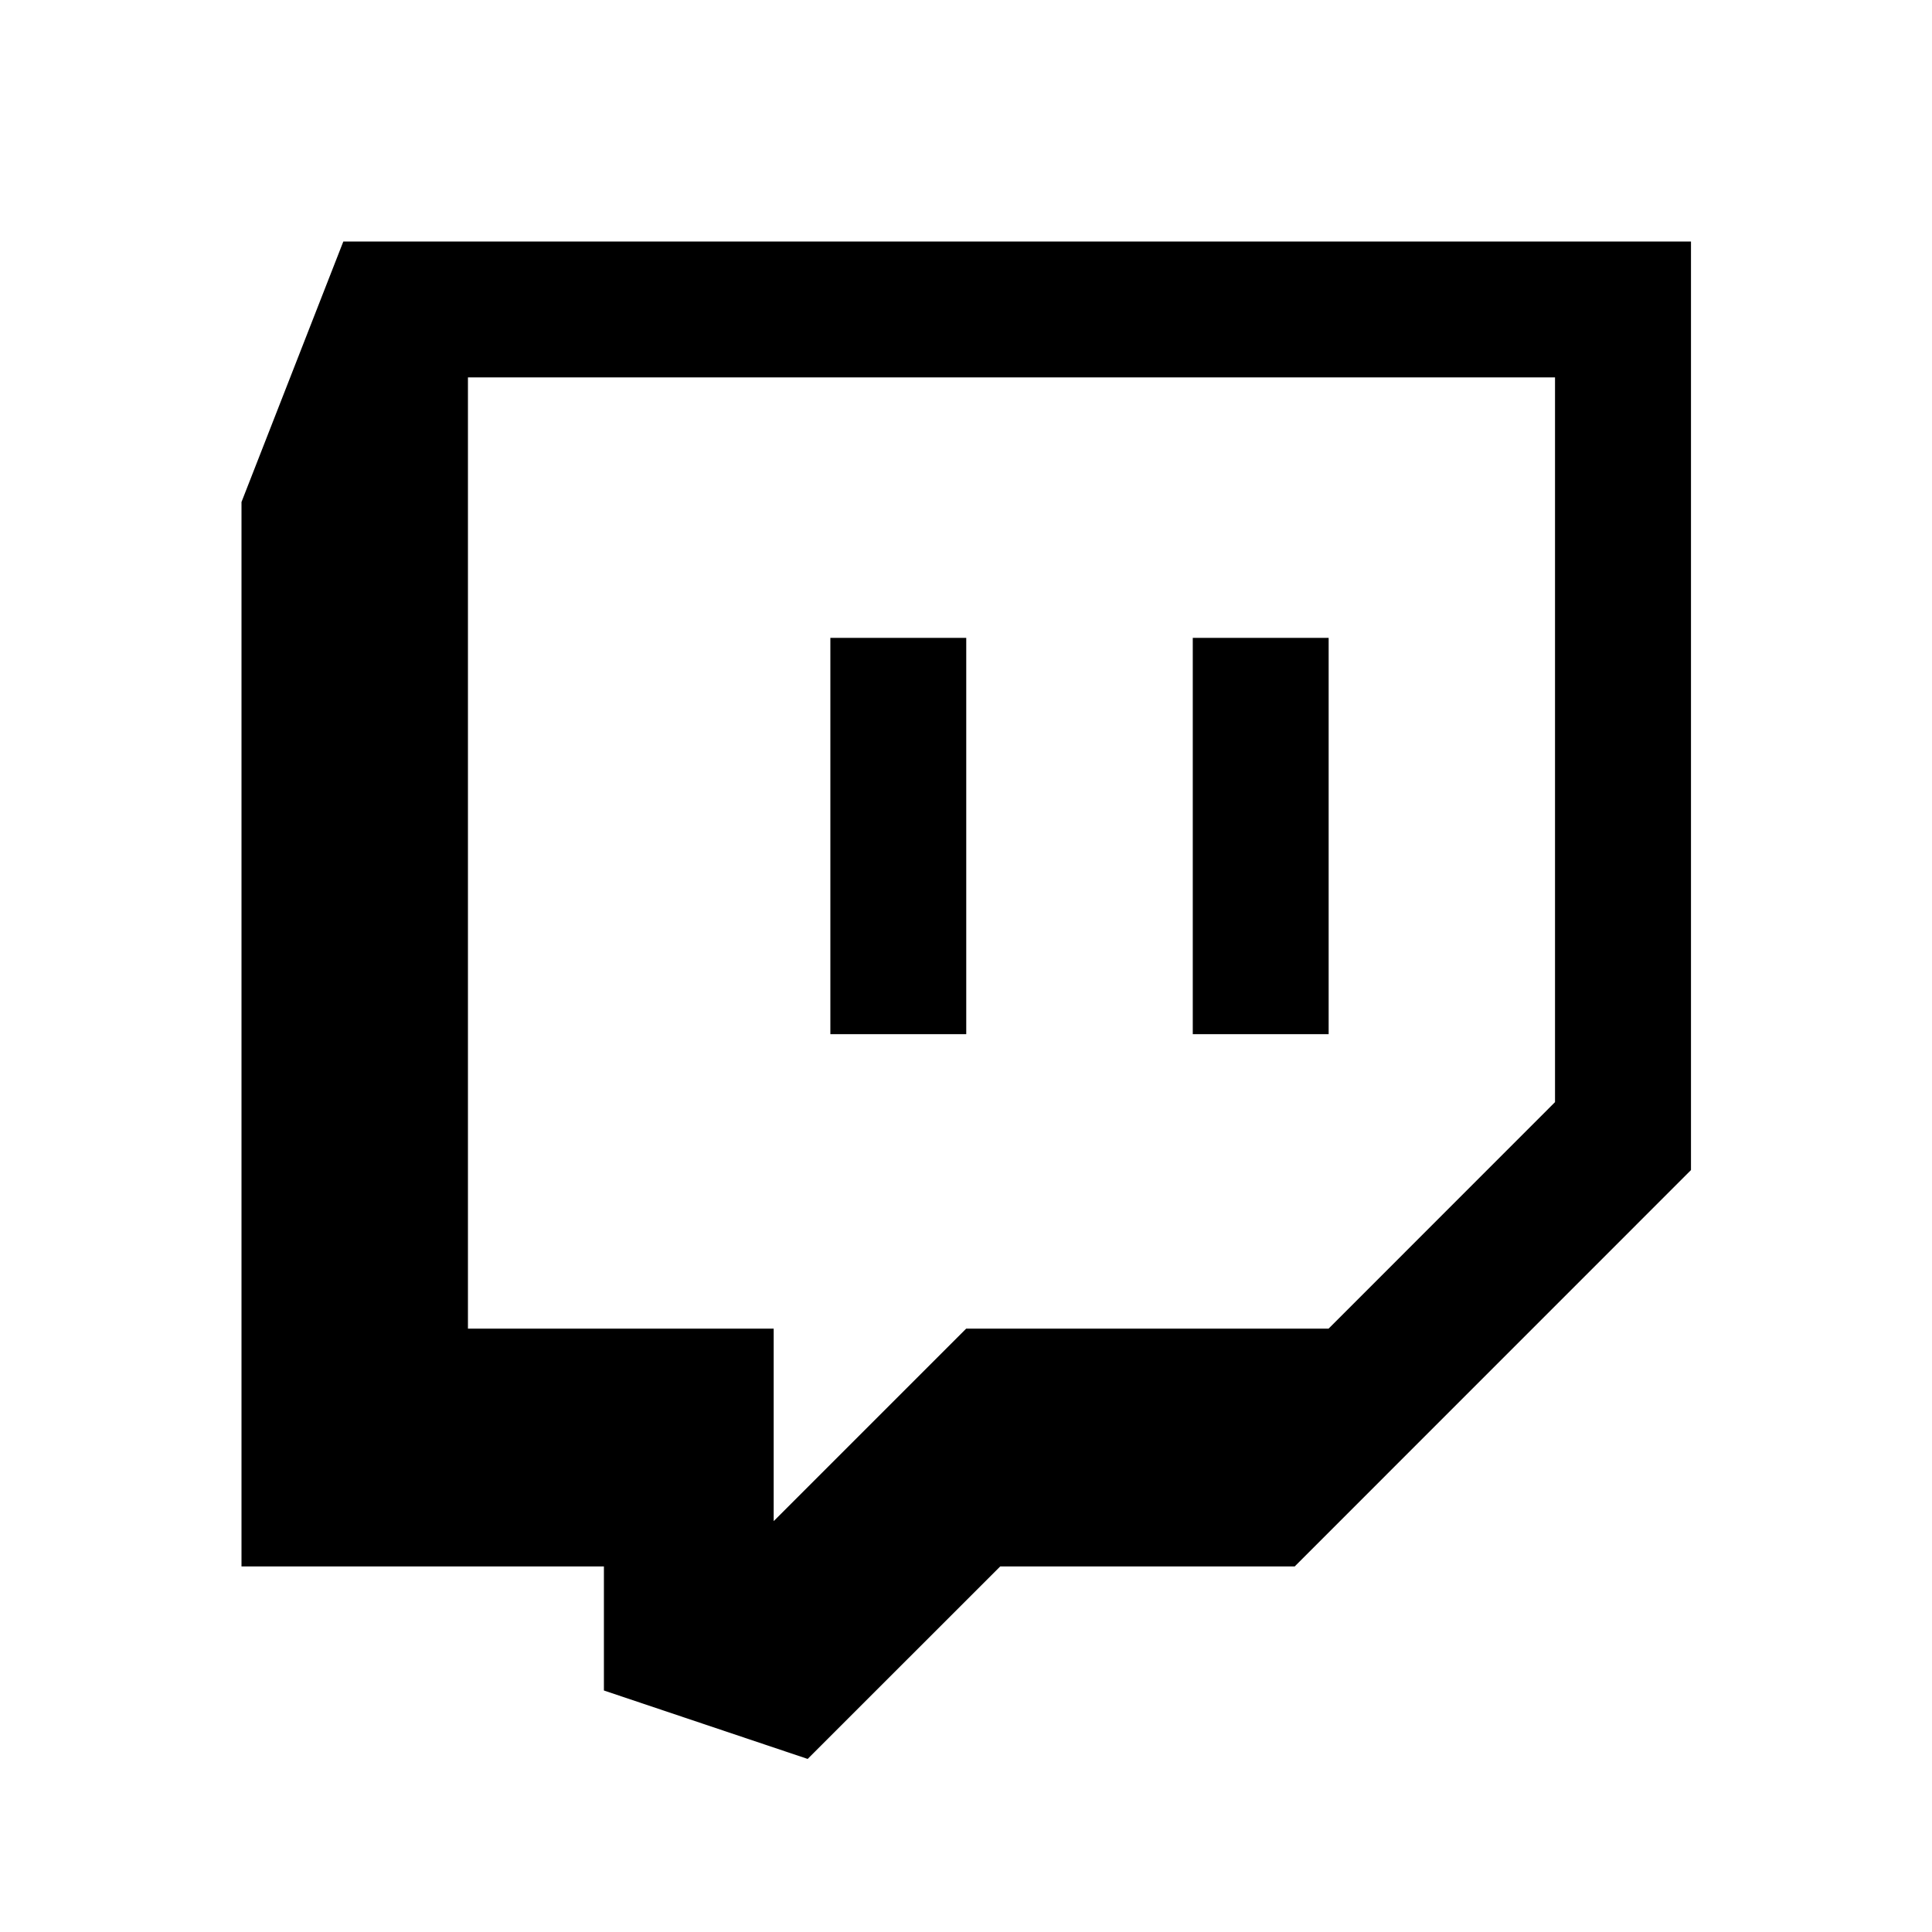
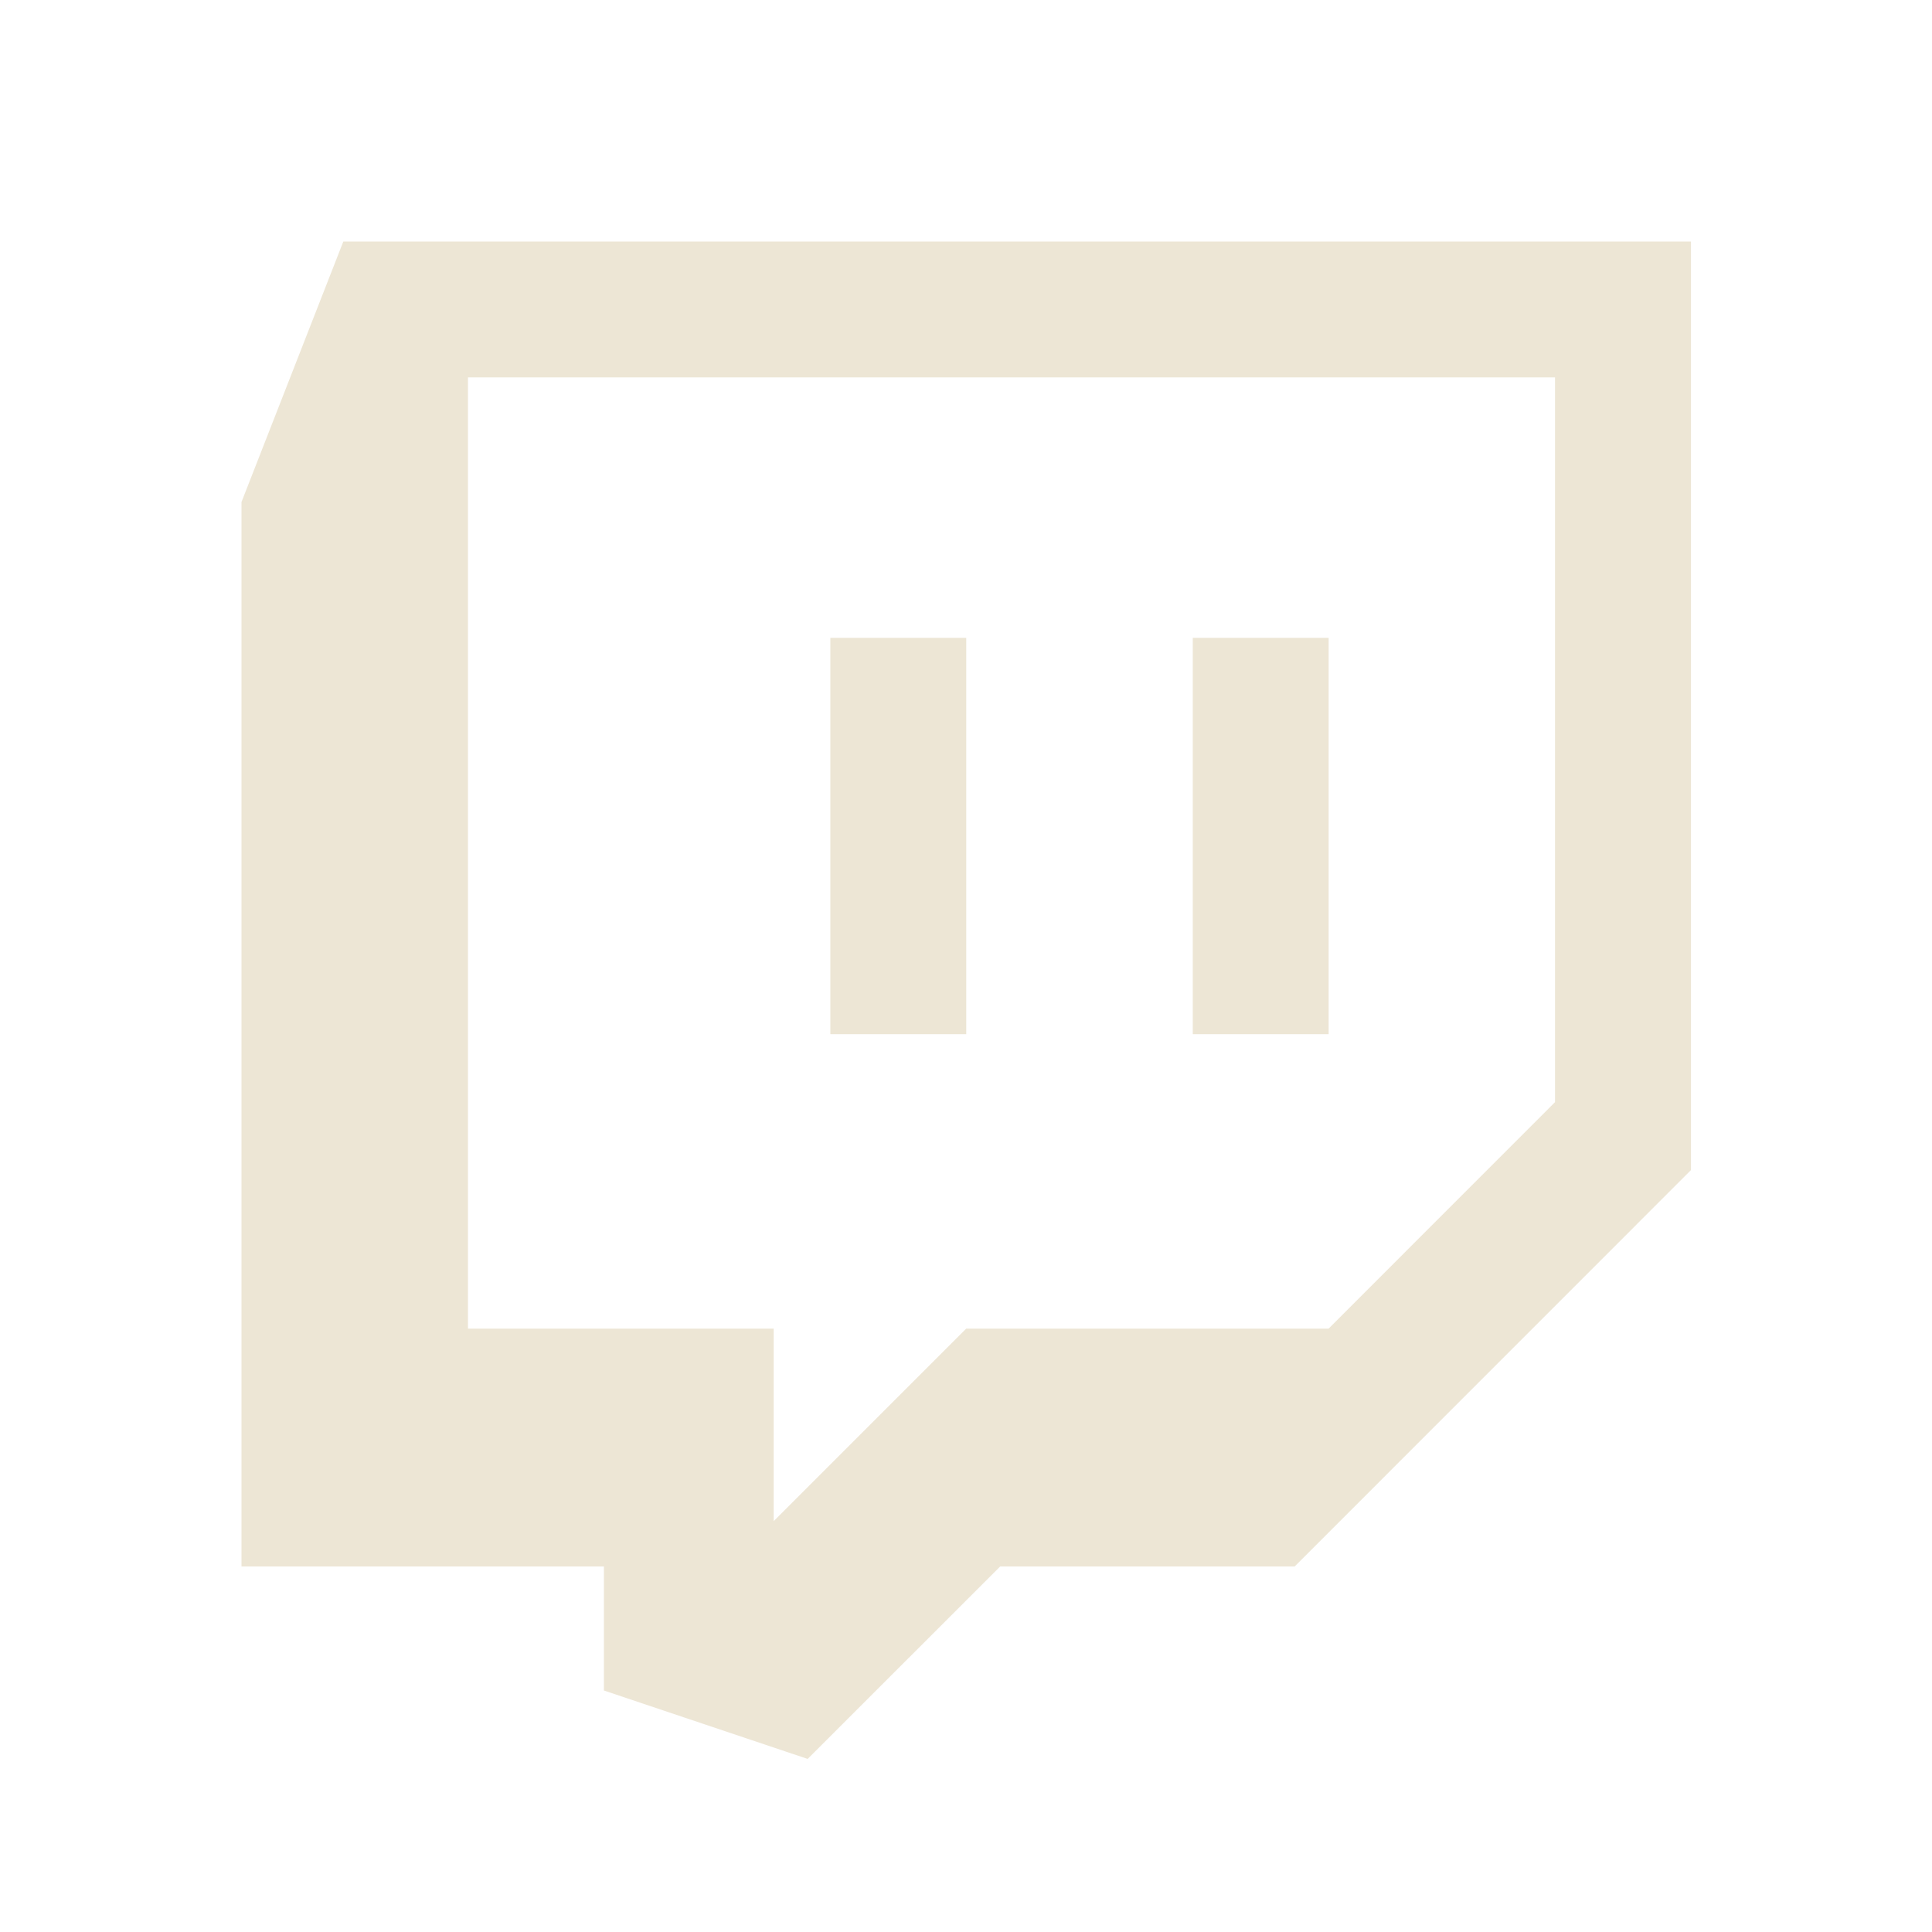
- <svg xmlns="http://www.w3.org/2000/svg" width="24" height="24" viewBox="0 0 24 24" style="fill: rgba(0, 0, 0, 1);transform: ;msFilter:;">
+ <svg xmlns="http://www.w3.org/2000/svg" width="24" height="24" viewBox="0 0 24 24" style="fill: #EDE6D5;transform: ;msFilter:;">
  <path d="M4.265 3 3 6.236v13.223h4.502V21l2.531.85 2.392-2.391h3.658l4.923-4.924V3H4.265zm15.052 10.691-2.813 2.814h-4.502l-2.391 2.391v-2.391H5.813V4.688h13.504v9.003zm-2.812-5.767v4.923h-1.688V7.924h1.688zm-4.502 0v4.923h-1.688V7.924h1.688z" />
</svg>
